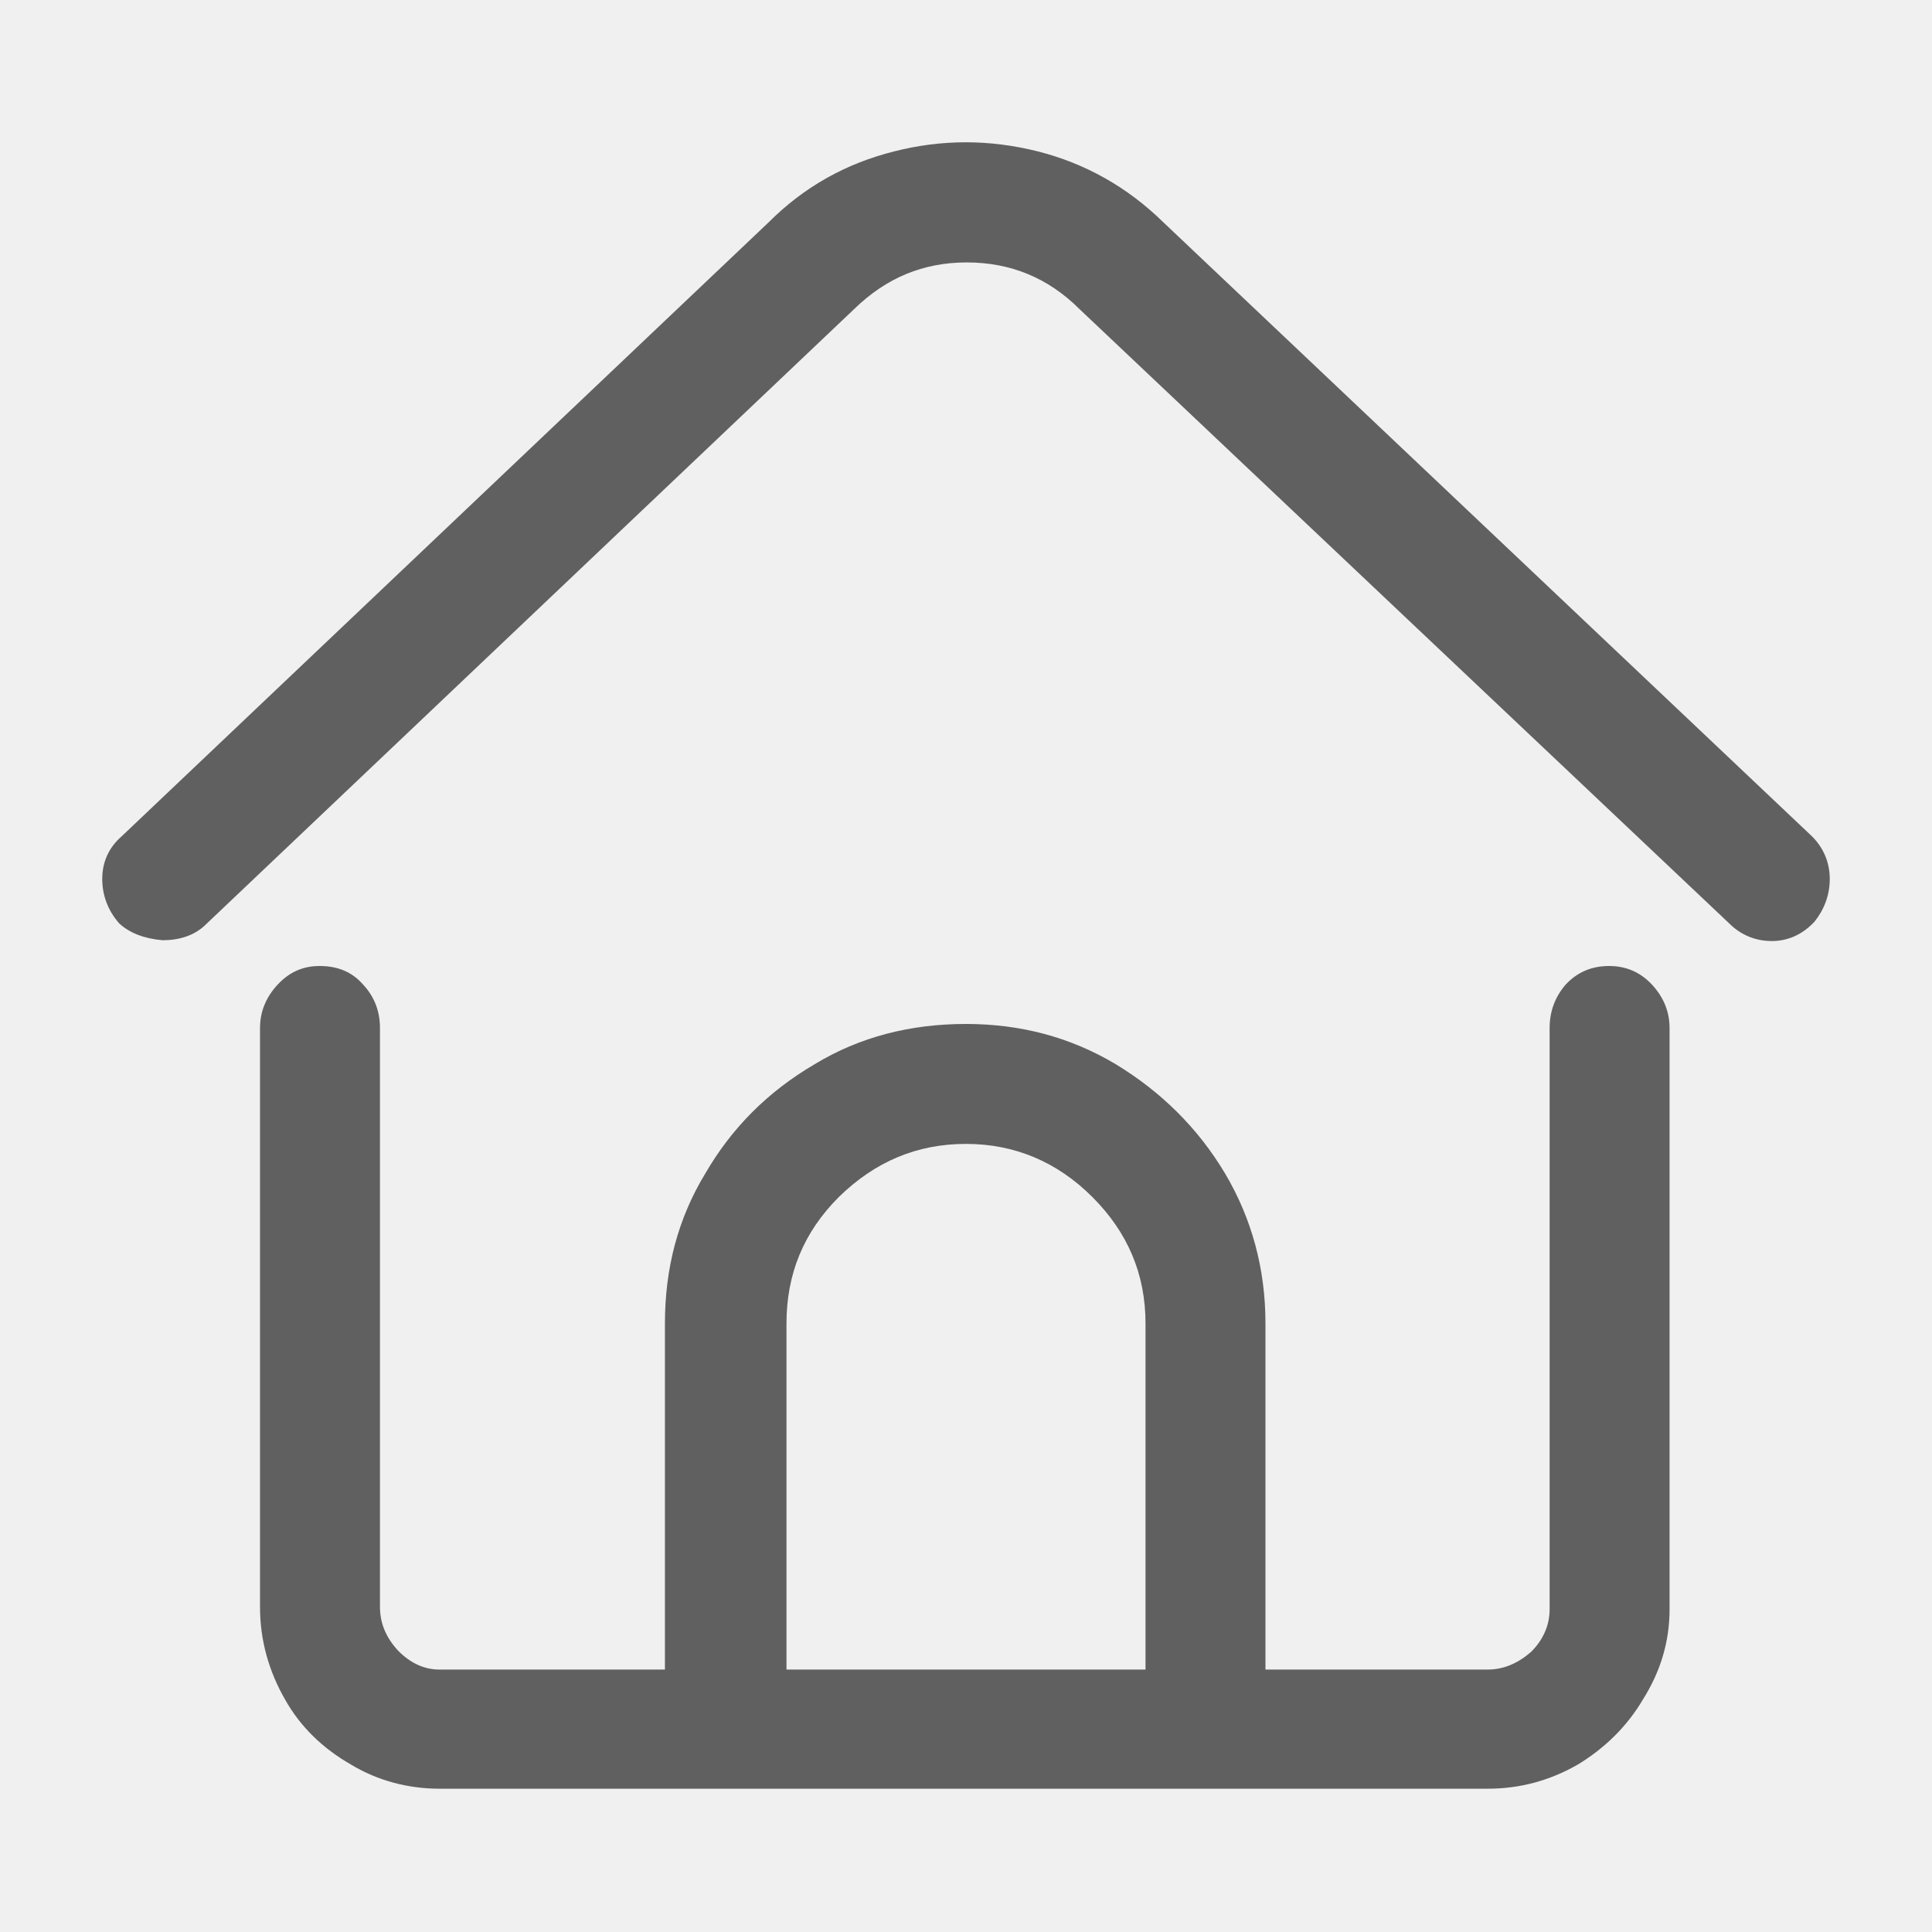
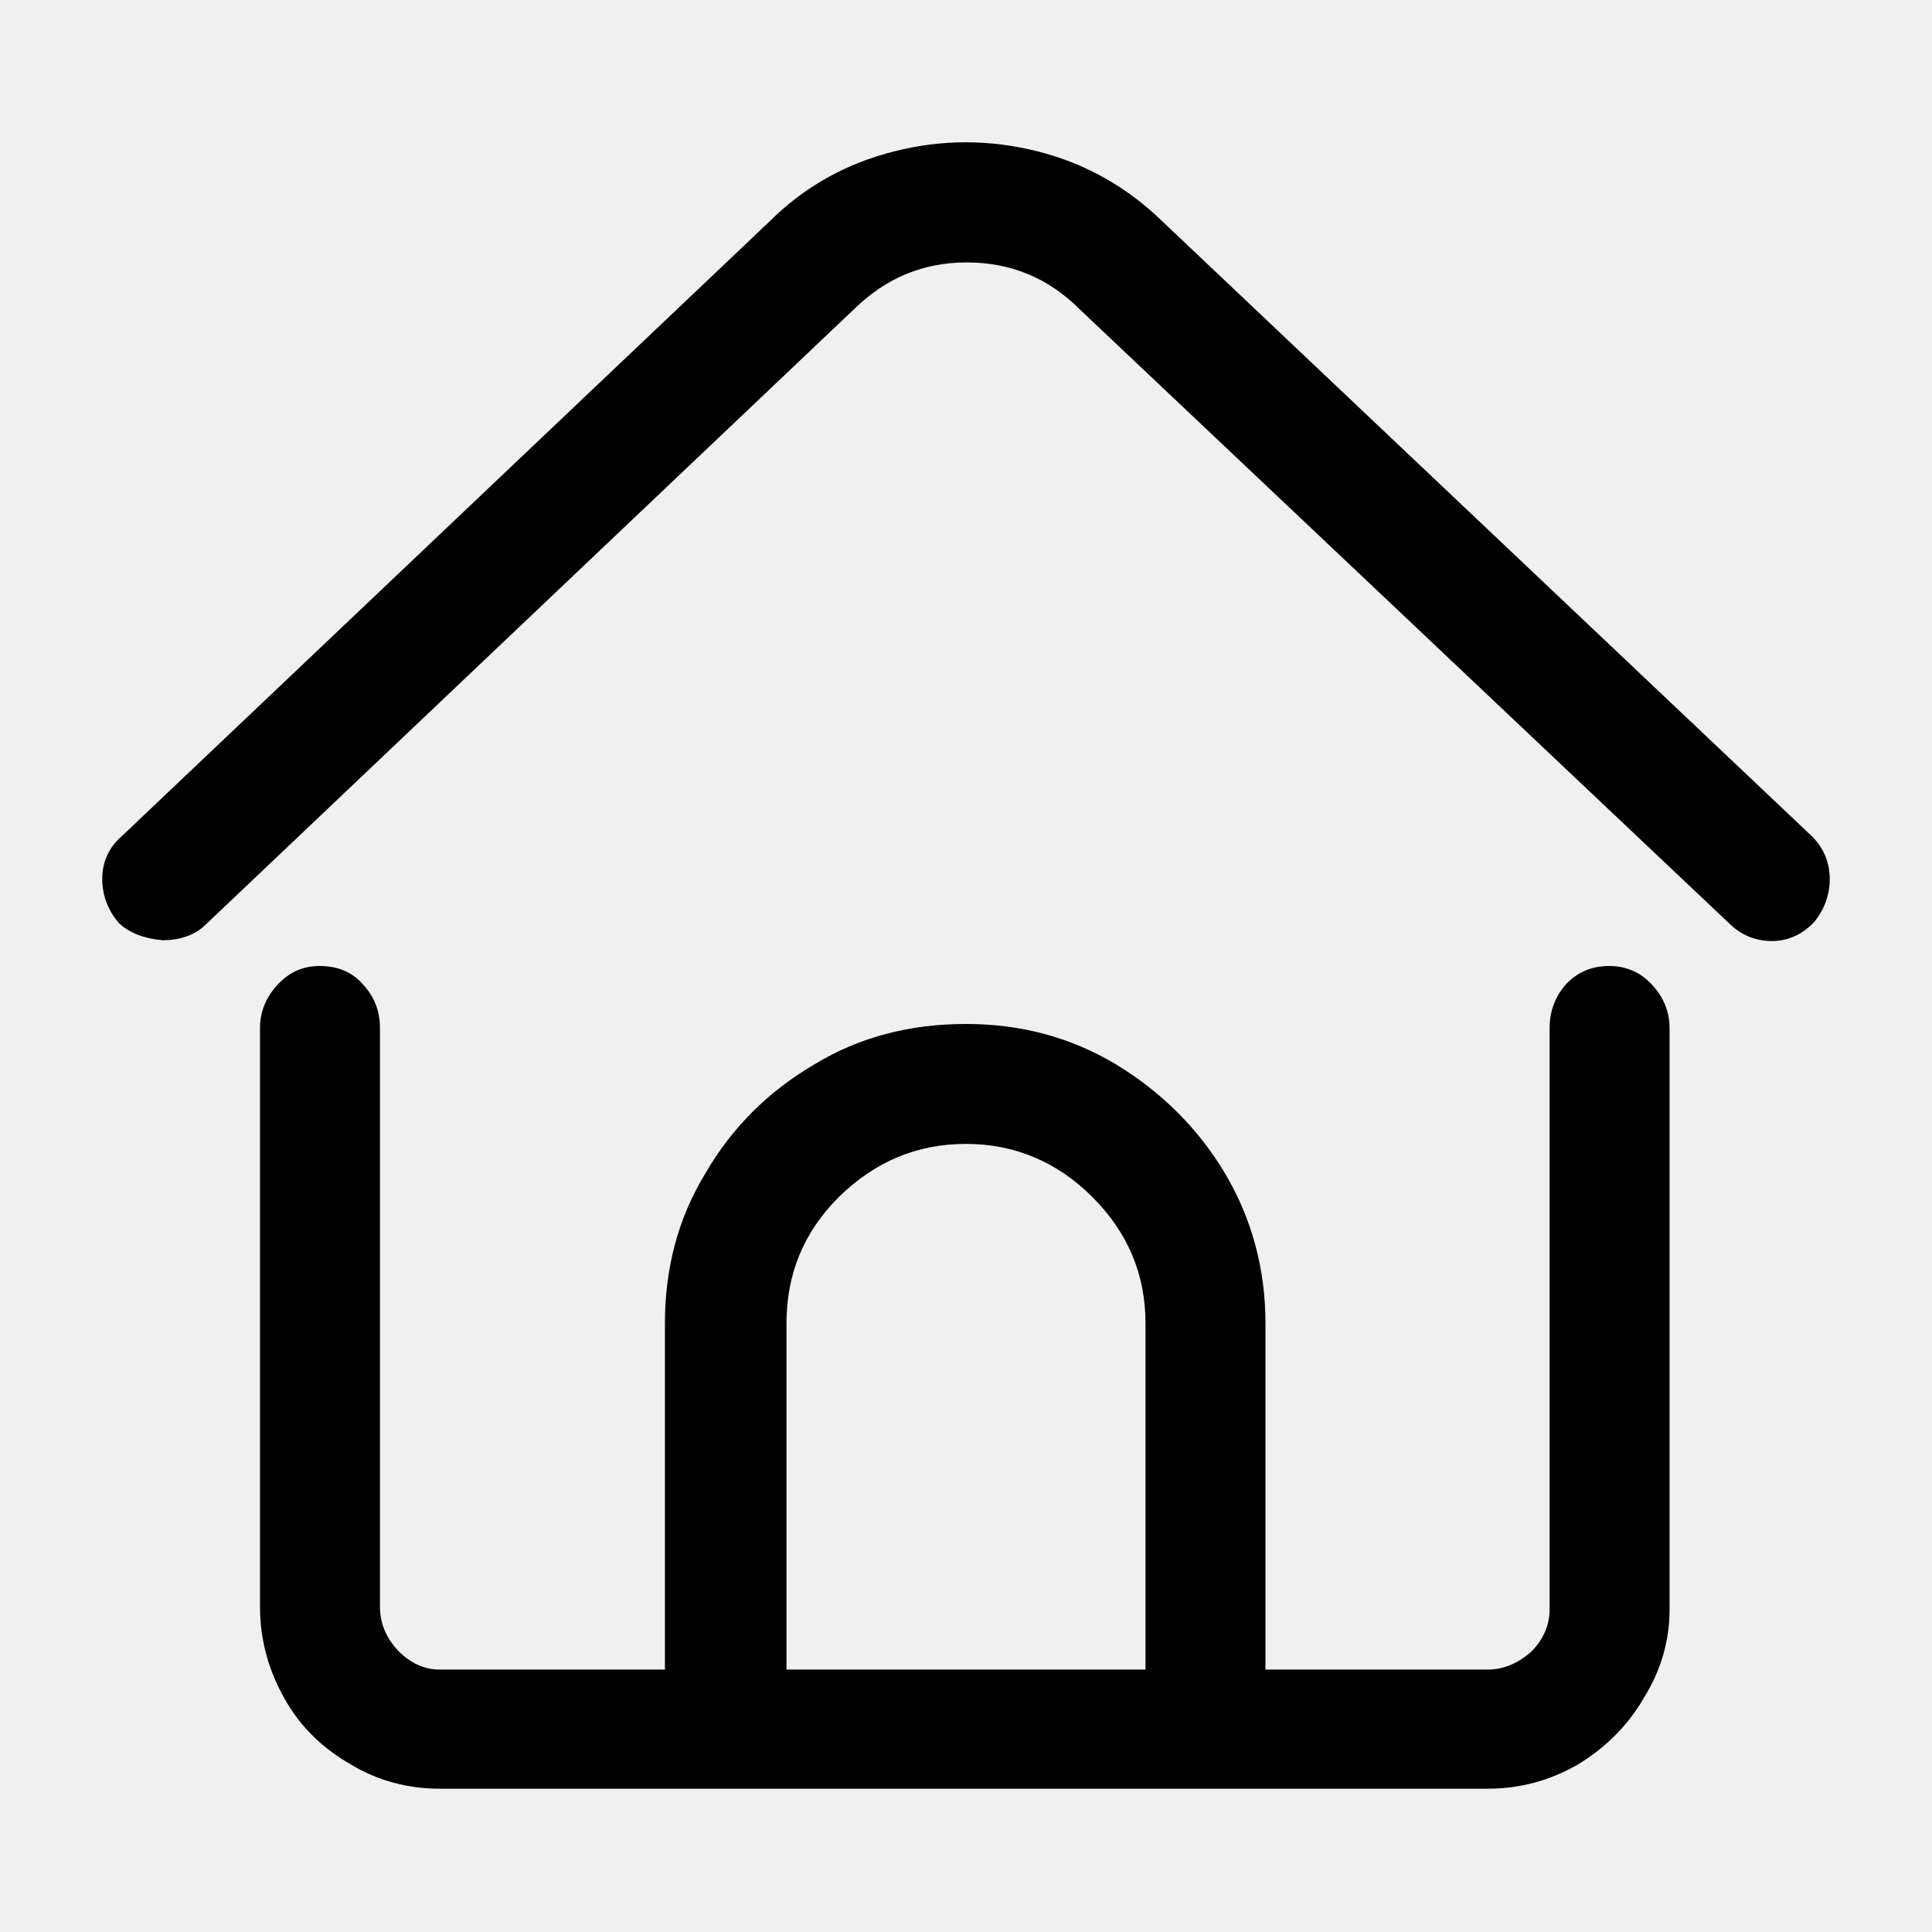
<svg xmlns="http://www.w3.org/2000/svg" width="24" height="24" viewBox="0 0 24 24" fill="none">
  <defs>
    <clipPath id="clip2_2360">
      <rect id="icon_house_off" width="24" height="24" fill="white" fill-opacity="0" />
    </clipPath>
  </defs>
  <g clip-path="url(#clip2_2360)">
    <g opacity="0">
      <rect id="rect" width="24" height="24" fill="#000000" fill-opacity="1" />
    </g>
-     <path id="path" d="M19.99 12C19.78 12 19.6 12.07 19.45 12.23C19.32 12.38 19.25 12.56 19.25 12.77L19.25 19.99C19.25 20.19 19.17 20.37 19.02 20.52C18.86 20.66 18.68 20.74 18.48 20.74L15.72 20.74L15.72 16.44C15.72 15.76 15.55 15.14 15.22 14.58C14.88 14.01 14.42 13.56 13.86 13.22C13.29 12.88 12.67 12.72 12 12.72C11.31 12.72 10.68 12.88 10.12 13.22C9.54 13.56 9.09 14.01 8.76 14.58C8.42 15.14 8.26 15.76 8.26 16.44L8.26 20.74L5.46 20.74C5.27 20.74 5.1 20.66 4.95 20.51C4.8 20.35 4.72 20.17 4.72 19.96L4.72 12.77C4.72 12.56 4.65 12.38 4.51 12.23C4.37 12.07 4.19 12 3.97 12C3.77 12 3.6 12.07 3.45 12.23C3.31 12.38 3.23 12.56 3.23 12.77L3.23 19.96C3.23 20.38 3.34 20.76 3.54 21.11C3.73 21.45 4.01 21.72 4.36 21.92C4.69 22.12 5.07 22.22 5.46 22.22L18.48 22.22C18.88 22.22 19.25 22.12 19.6 21.92C19.93 21.72 20.21 21.45 20.41 21.11C20.63 20.76 20.74 20.39 20.74 19.99L20.74 12.77C20.74 12.56 20.66 12.38 20.52 12.23C20.37 12.07 20.19 12 19.99 12ZM9.77 16.44C9.77 15.83 9.98 15.31 10.42 14.87C10.87 14.43 11.39 14.21 12 14.21C12.6 14.21 13.13 14.43 13.57 14.87C14.01 15.31 14.23 15.83 14.23 16.44L14.23 20.74L9.77 20.74L9.77 16.44ZM22.54 11.45C22.66 11.3 22.73 11.12 22.73 10.92C22.73 10.71 22.65 10.53 22.51 10.39L14.45 2.76C14 2.32 13.48 2.03 12.89 1.88C12.29 1.73 11.7 1.73 11.11 1.88C10.51 2.03 9.99 2.32 9.55 2.76L1.51 10.39C1.35 10.53 1.27 10.71 1.27 10.92C1.27 11.12 1.34 11.31 1.48 11.47C1.61 11.59 1.79 11.66 2.02 11.68C2.23 11.68 2.41 11.62 2.54 11.5L10.61 3.84C11.01 3.45 11.47 3.26 12.01 3.26C12.55 3.26 13.02 3.45 13.41 3.84L21.48 11.47C21.62 11.61 21.8 11.69 22.01 11.69C22.21 11.69 22.39 11.61 22.54 11.45Z" fill="#000000" fill-opacity="0.6" fill-rule="nonzero" />
+     <path id="path" d="M19.99 12C19.78 12 19.6 12.07 19.45 12.23C19.32 12.38 19.25 12.56 19.25 12.77L19.25 19.99C19.25 20.19 19.17 20.37 19.02 20.52C18.86 20.66 18.68 20.74 18.48 20.74L15.72 20.74L15.72 16.44C15.72 15.76 15.55 15.14 15.22 14.58C14.88 14.01 14.42 13.56 13.86 13.22C13.29 12.88 12.67 12.72 12 12.72C11.31 12.72 10.68 12.88 10.12 13.22C9.54 13.56 9.09 14.01 8.76 14.58C8.42 15.14 8.26 15.76 8.26 16.44L8.26 20.74L5.46 20.74C5.27 20.74 5.1 20.66 4.95 20.51C4.8 20.35 4.72 20.17 4.72 19.96L4.72 12.77C4.72 12.56 4.65 12.38 4.51 12.23C4.37 12.07 4.19 12 3.97 12C3.77 12 3.6 12.07 3.45 12.23C3.31 12.38 3.23 12.56 3.23 12.77L3.23 19.96C3.23 20.38 3.34 20.76 3.54 21.11C3.73 21.45 4.01 21.72 4.36 21.92C4.69 22.12 5.07 22.22 5.46 22.22L18.48 22.22C18.88 22.22 19.25 22.12 19.6 21.92C19.93 21.72 20.21 21.45 20.41 21.11C20.63 20.76 20.74 20.39 20.74 19.99L20.74 12.77C20.74 12.56 20.66 12.38 20.52 12.23C20.37 12.07 20.19 12 19.99 12ZM9.77 16.44C9.77 15.83 9.98 15.31 10.42 14.87C10.87 14.43 11.39 14.21 12 14.21C12.6 14.21 13.13 14.43 13.57 14.87C14.01 15.31 14.23 15.83 14.23 16.44L14.23 20.74L9.77 20.74L9.77 16.44ZM22.54 11.45C22.66 11.3 22.73 11.12 22.73 10.92C22.73 10.71 22.65 10.53 22.51 10.39L14.45 2.76C14 2.32 13.48 2.03 12.89 1.88C12.29 1.73 11.7 1.73 11.11 1.88C10.51 2.03 9.99 2.32 9.55 2.76L1.51 10.39C1.35 10.53 1.27 10.71 1.27 10.92C1.27 11.12 1.34 11.31 1.48 11.47C1.61 11.59 1.79 11.66 2.02 11.68C2.23 11.68 2.41 11.62 2.54 11.5L10.61 3.84C11.01 3.45 11.47 3.26 12.01 3.26C12.55 3.26 13.02 3.45 13.41 3.84L21.48 11.47C21.62 11.61 21.8 11.69 22.01 11.69C22.21 11.69 22.39 11.61 22.54 11.45Z" fill="#000000" fill-opacity="1" fill-rule="nonzero" />
  </g>
</svg>
